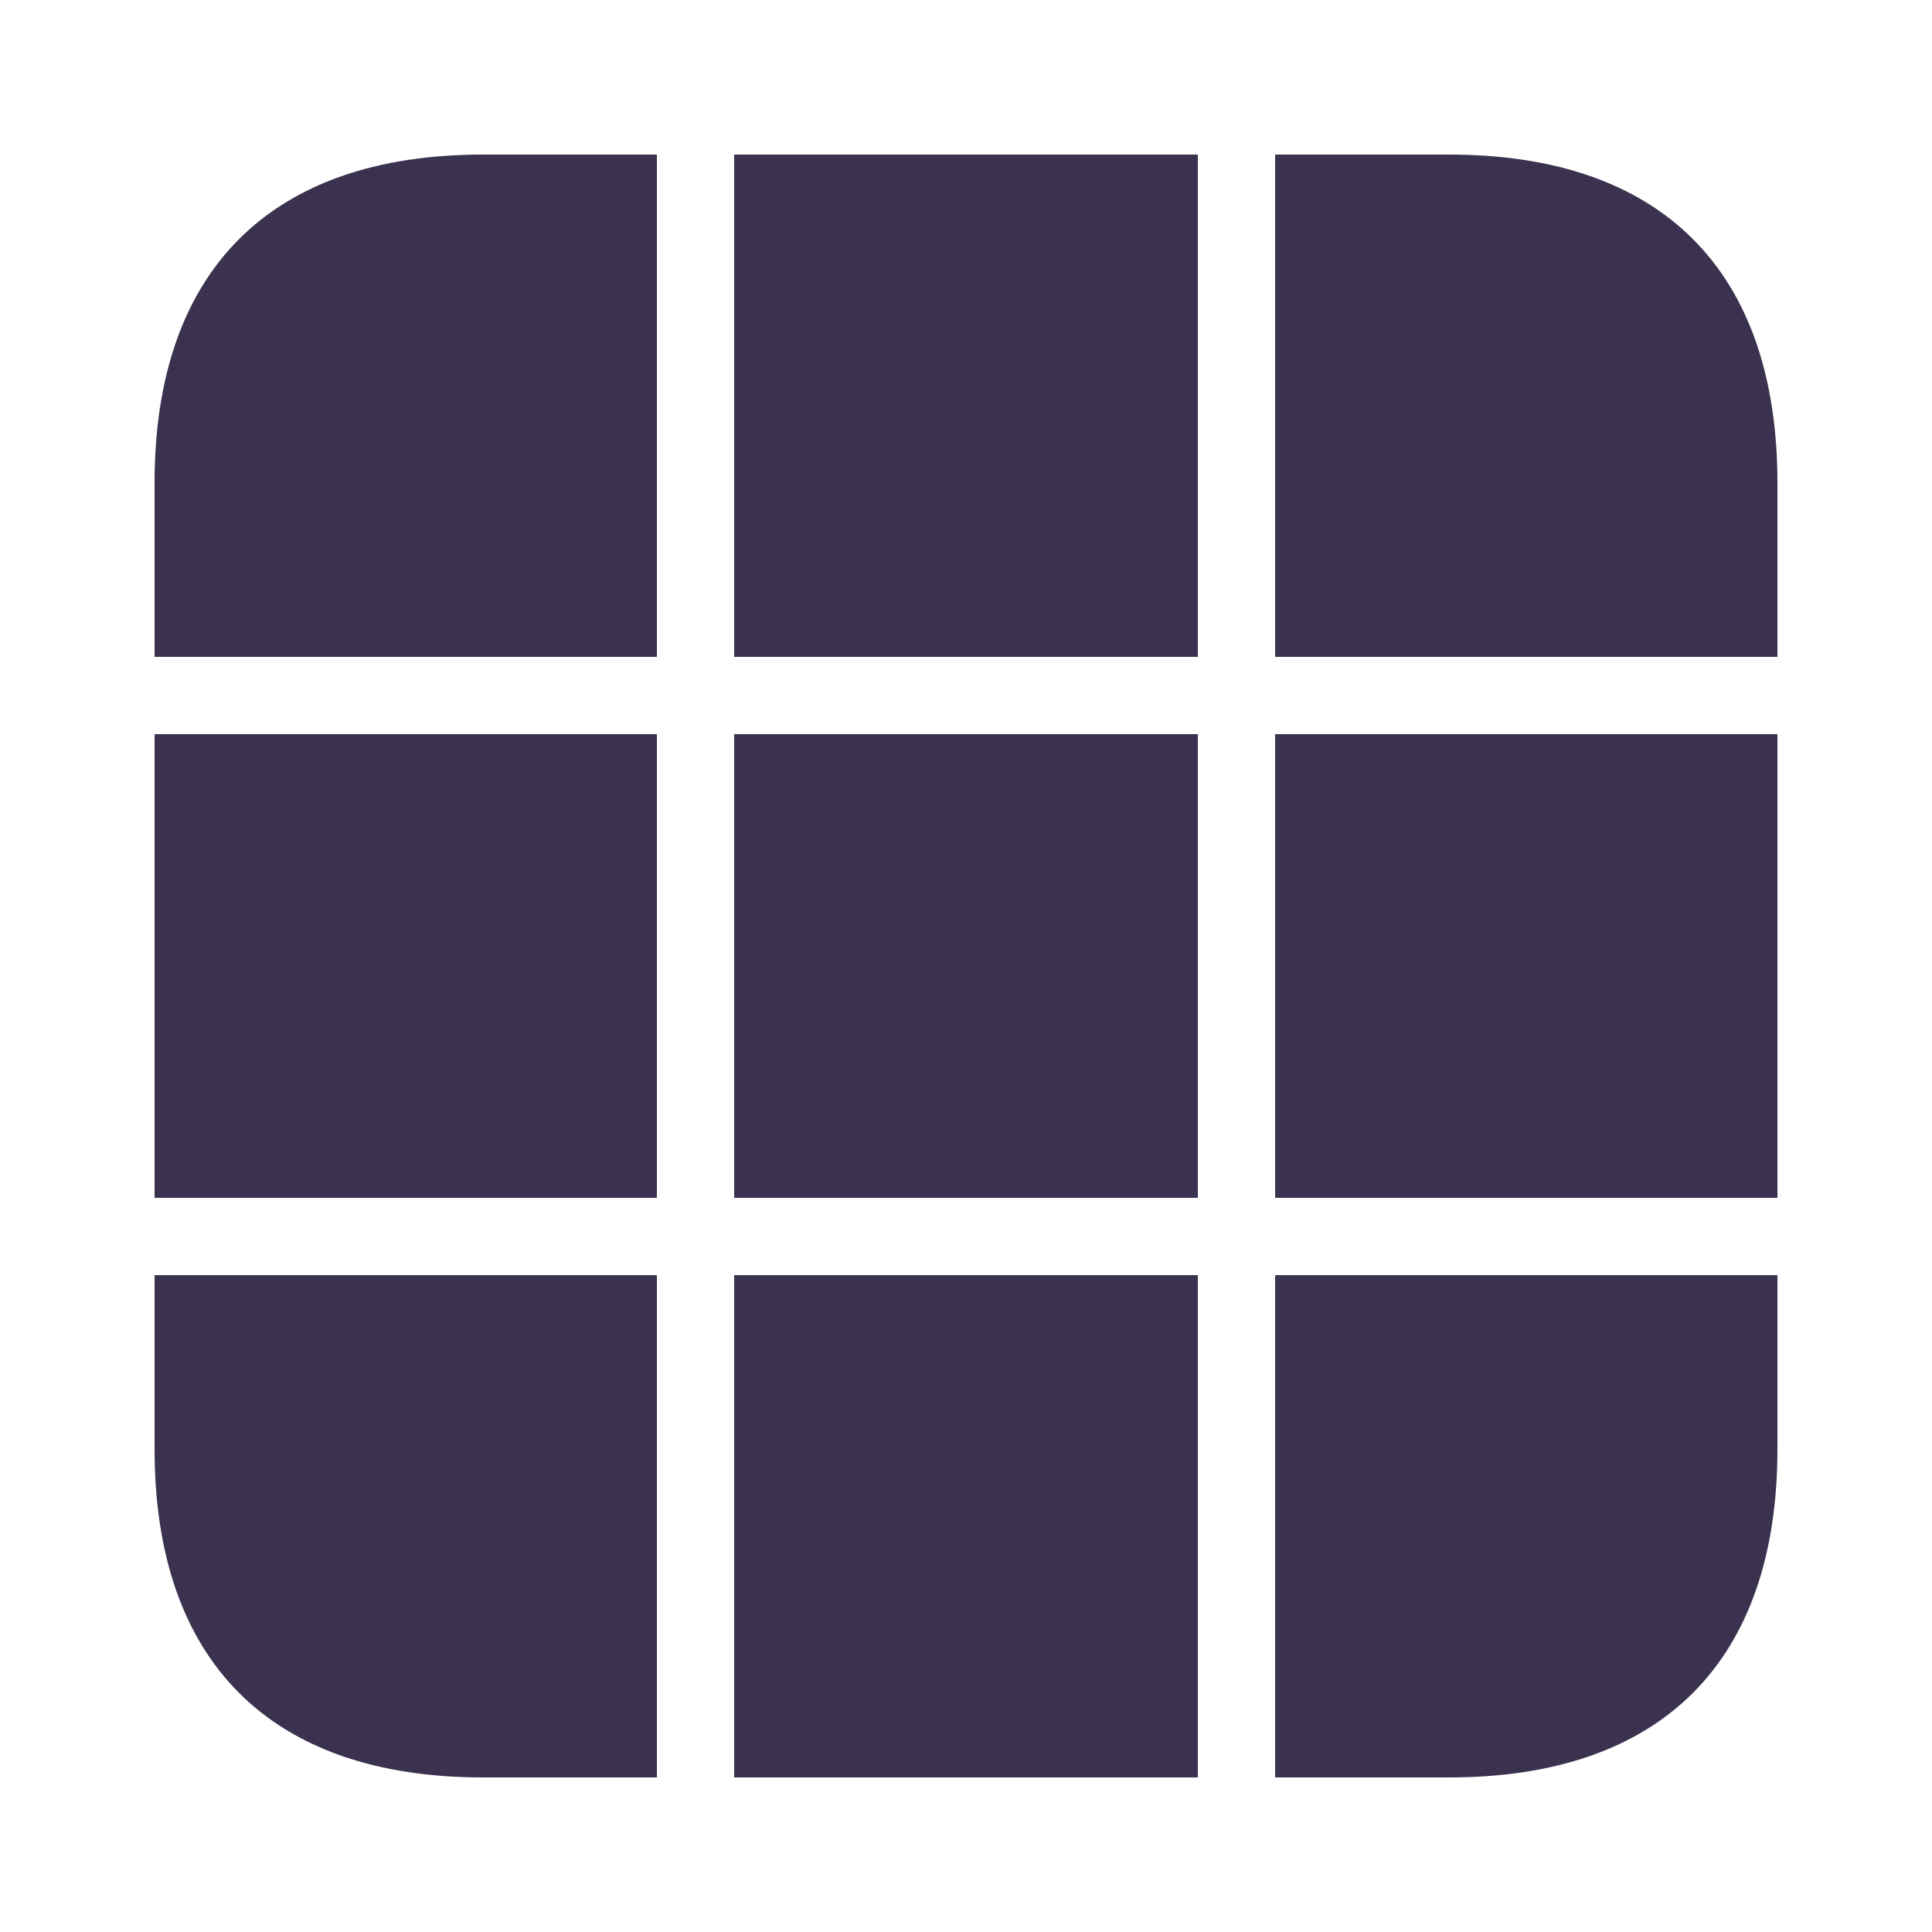
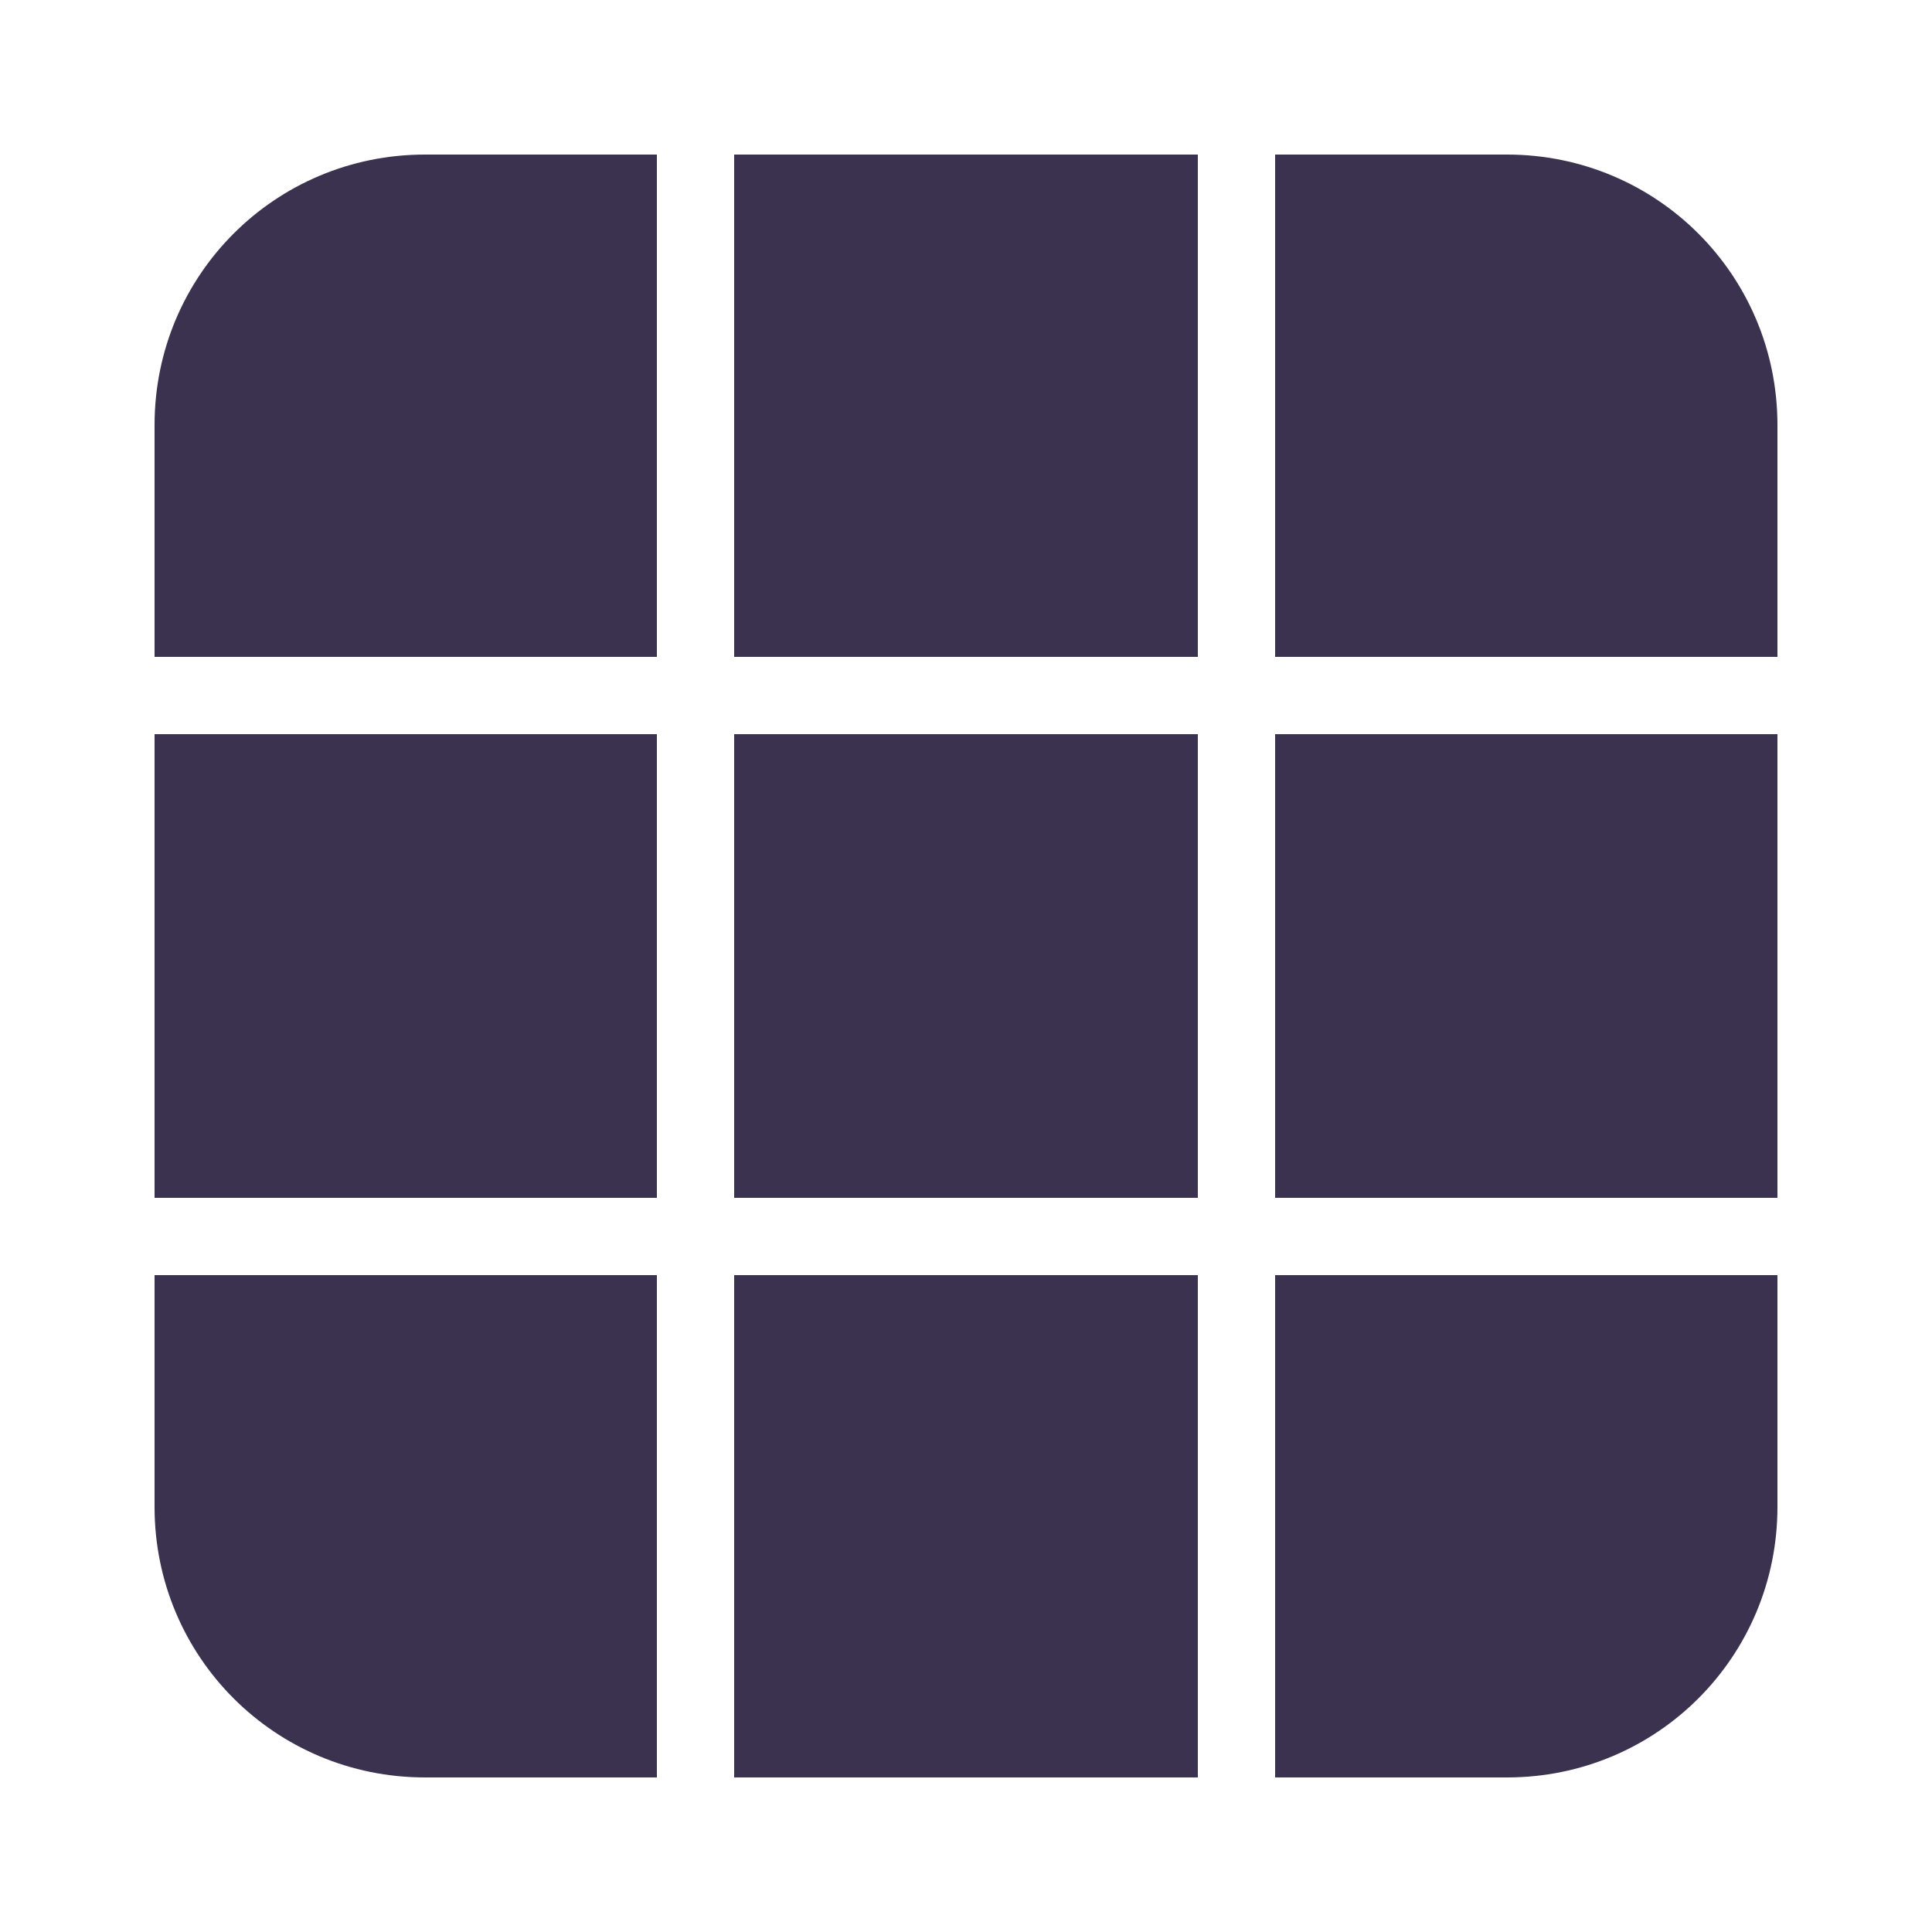
<svg xmlns="http://www.w3.org/2000/svg" version="1.1" id="svg2" width="100" height="100" viewBox="0 0 100 100" xml:space="preserve">
  <defs id="defs6" />
-   <path d="M 25,8 C 14,8 8,14 8,25 v 9 H 34 V 8 Z M 38,8 V 34 H 62 V 8 Z M 66,8 V 34 H 92 V 25 C 92,14 86,8 75,8 Z M 8,38 V 62 H 34 V 38 Z m 30,0 V 62 H 62 V 38 Z m 28,0 V 62 H 92 V 38 Z M 8,66 v 9 c 0,11 6,17 17,17 h 9 V 66 Z m 30,0 V 92 H 62 V 66 Z m 28,0 v 26 h 9 c 11,0 17,-6 17,-17 v -9 z" style="display:inline;fill:#3a324e;fill-opacity:1;fill-rule:nonzero;stroke:none;stroke-width:0;stroke-linecap:butt;stroke-linejoin:miter;stroke-miterlimit:4;stroke-dasharray:none;stroke-opacity:1" id="path1" />
+   <path id="rect66-5-1" style="display:inline;fill:#3a324e;fill-rule:evenodd;stroke-width:2;stroke-linecap:square;stroke-linejoin:round;stroke-miterlimit:0" d="M 22,8 C 14.244,8 8,14.244 8,22 V 34 H 34 V 8 Z M 38,8 V 34 H 62 V 8 Z M 66,8 V 34 H 92 V 22 C 92,14.244 85.756,8 78,8 Z M 8,38 V 62 H 34 V 38 Z m 30,0 V 62 H 62 V 38 Z m 28,0 V 62 H 92 V 38 Z M 8,66 v 12 c 0,7.756 6.244,14 14,14 H 34 V 66 Z m 30,0 V 92 H 62 V 66 Z m 28,0 v 26 h 12 c 7.756,0 14,-6.244 14,-14 V 66 Z" />
</svg>
